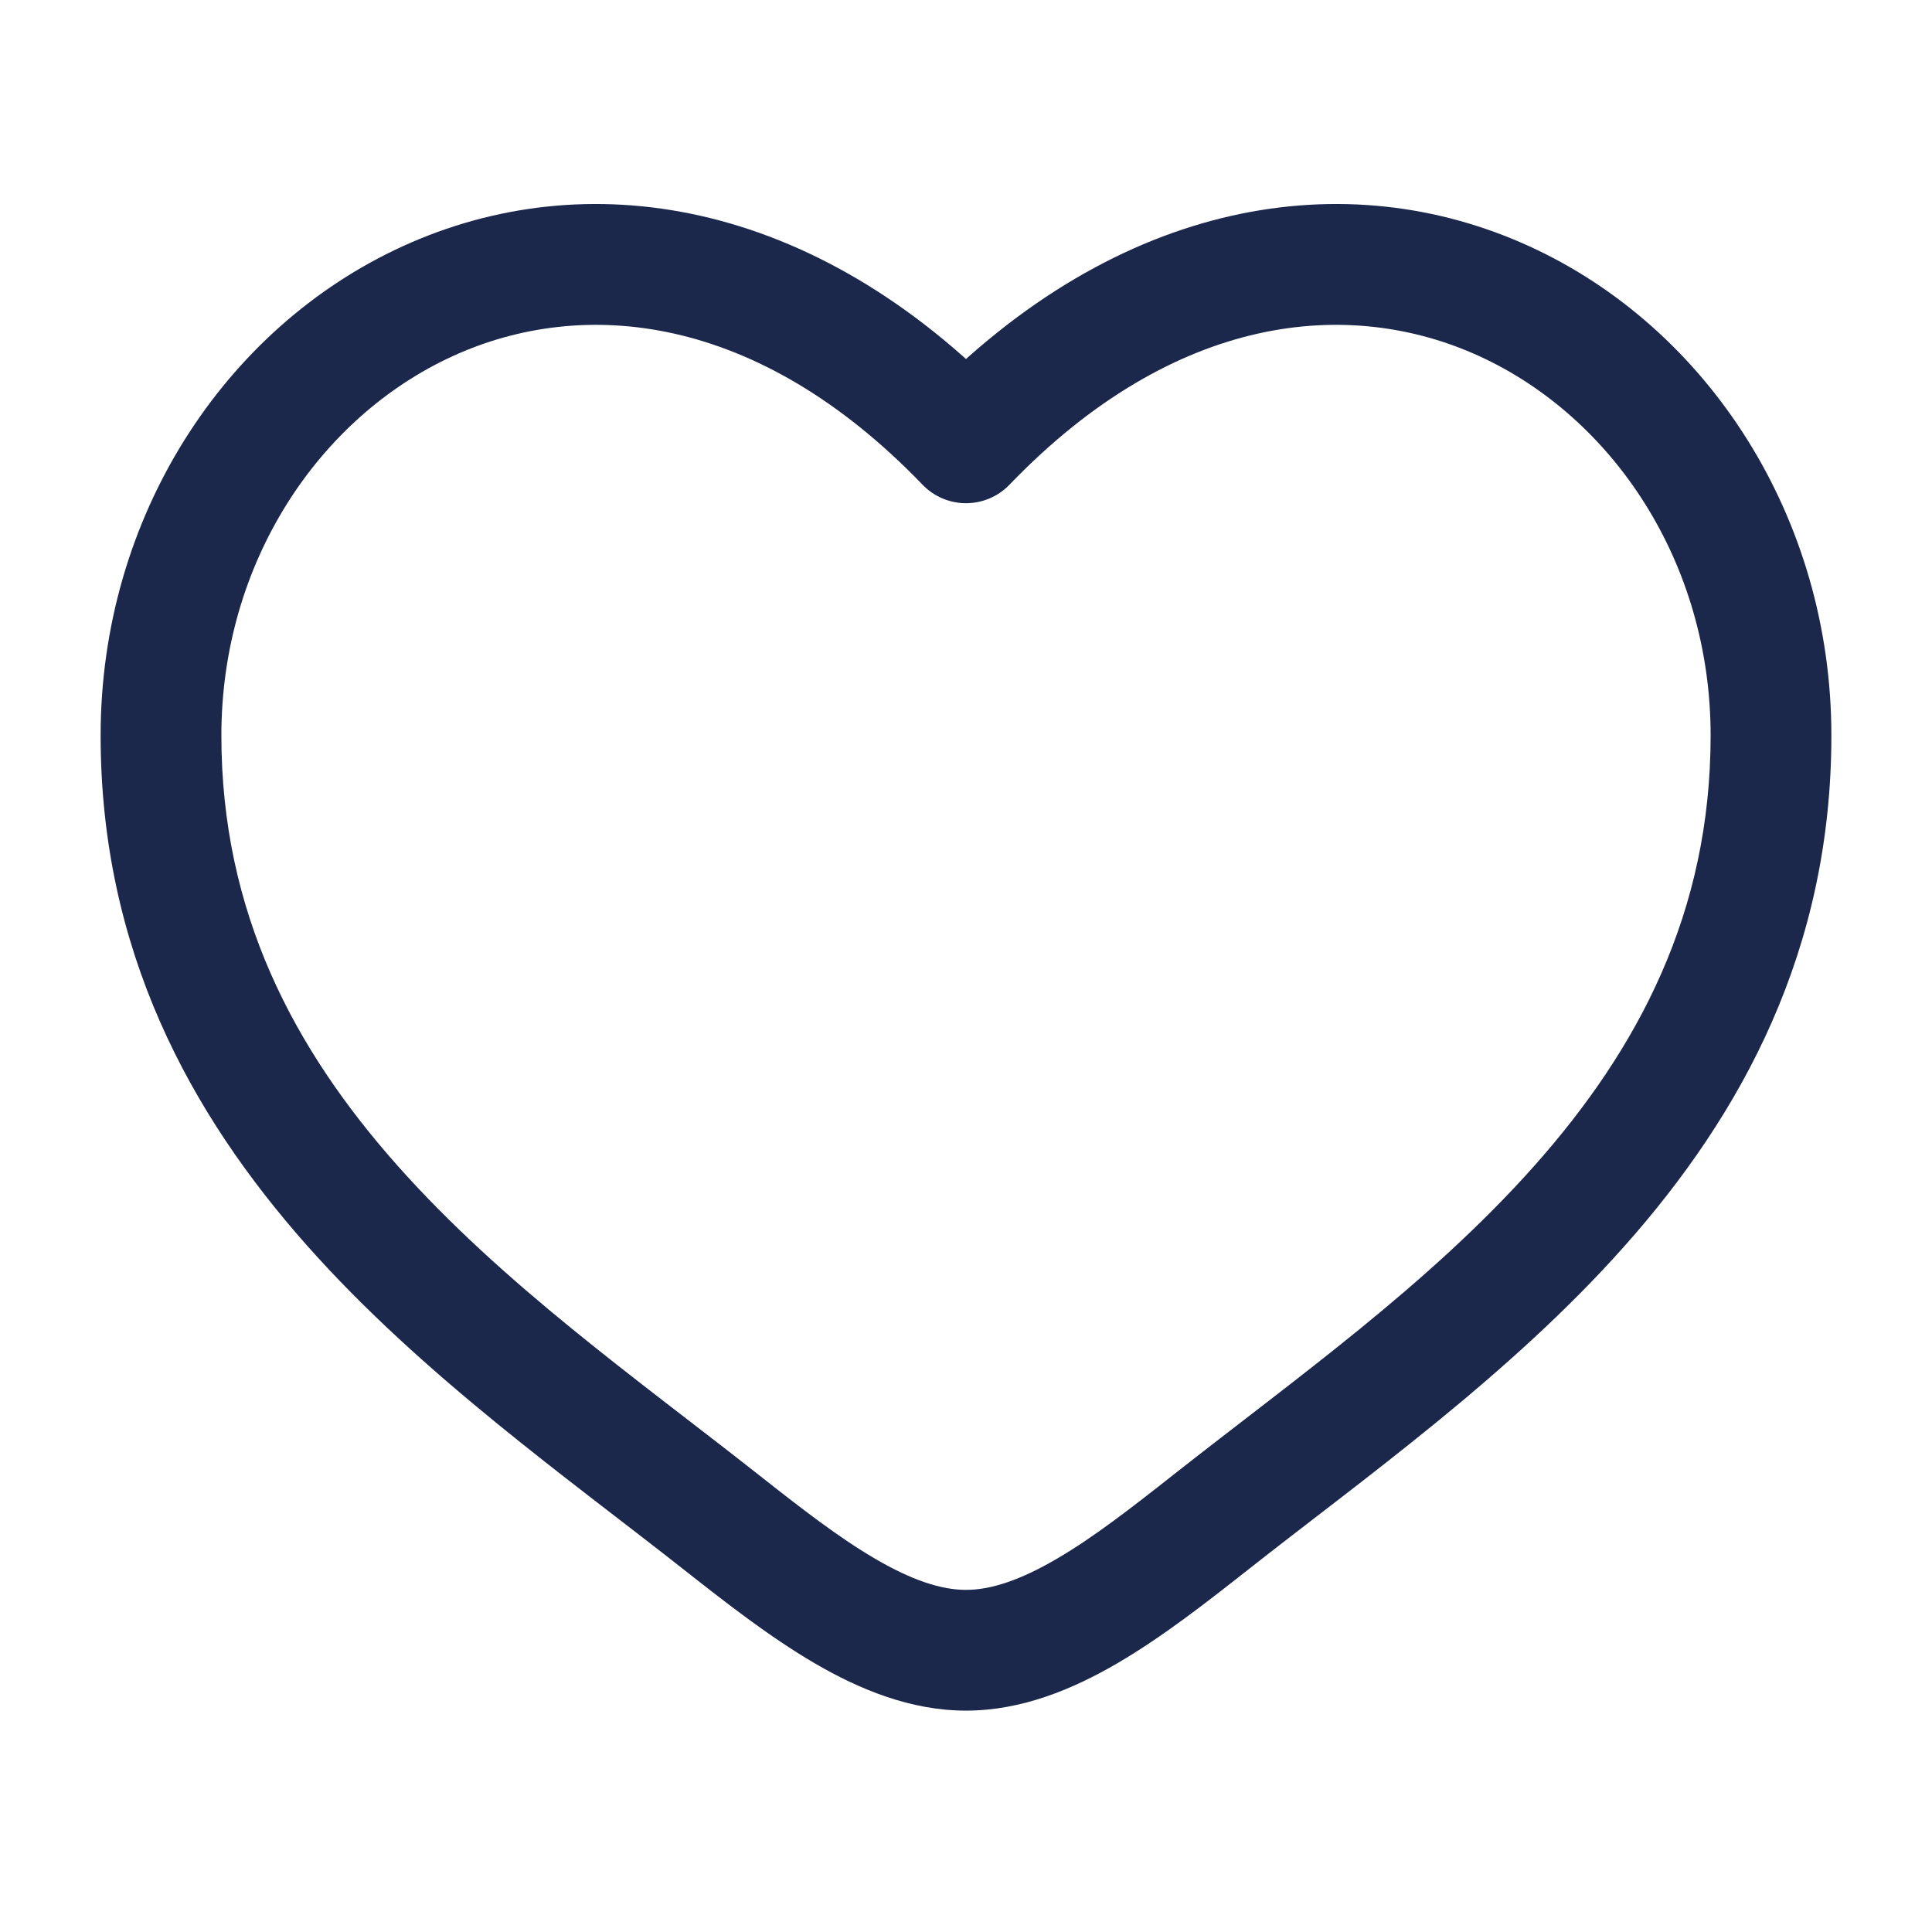
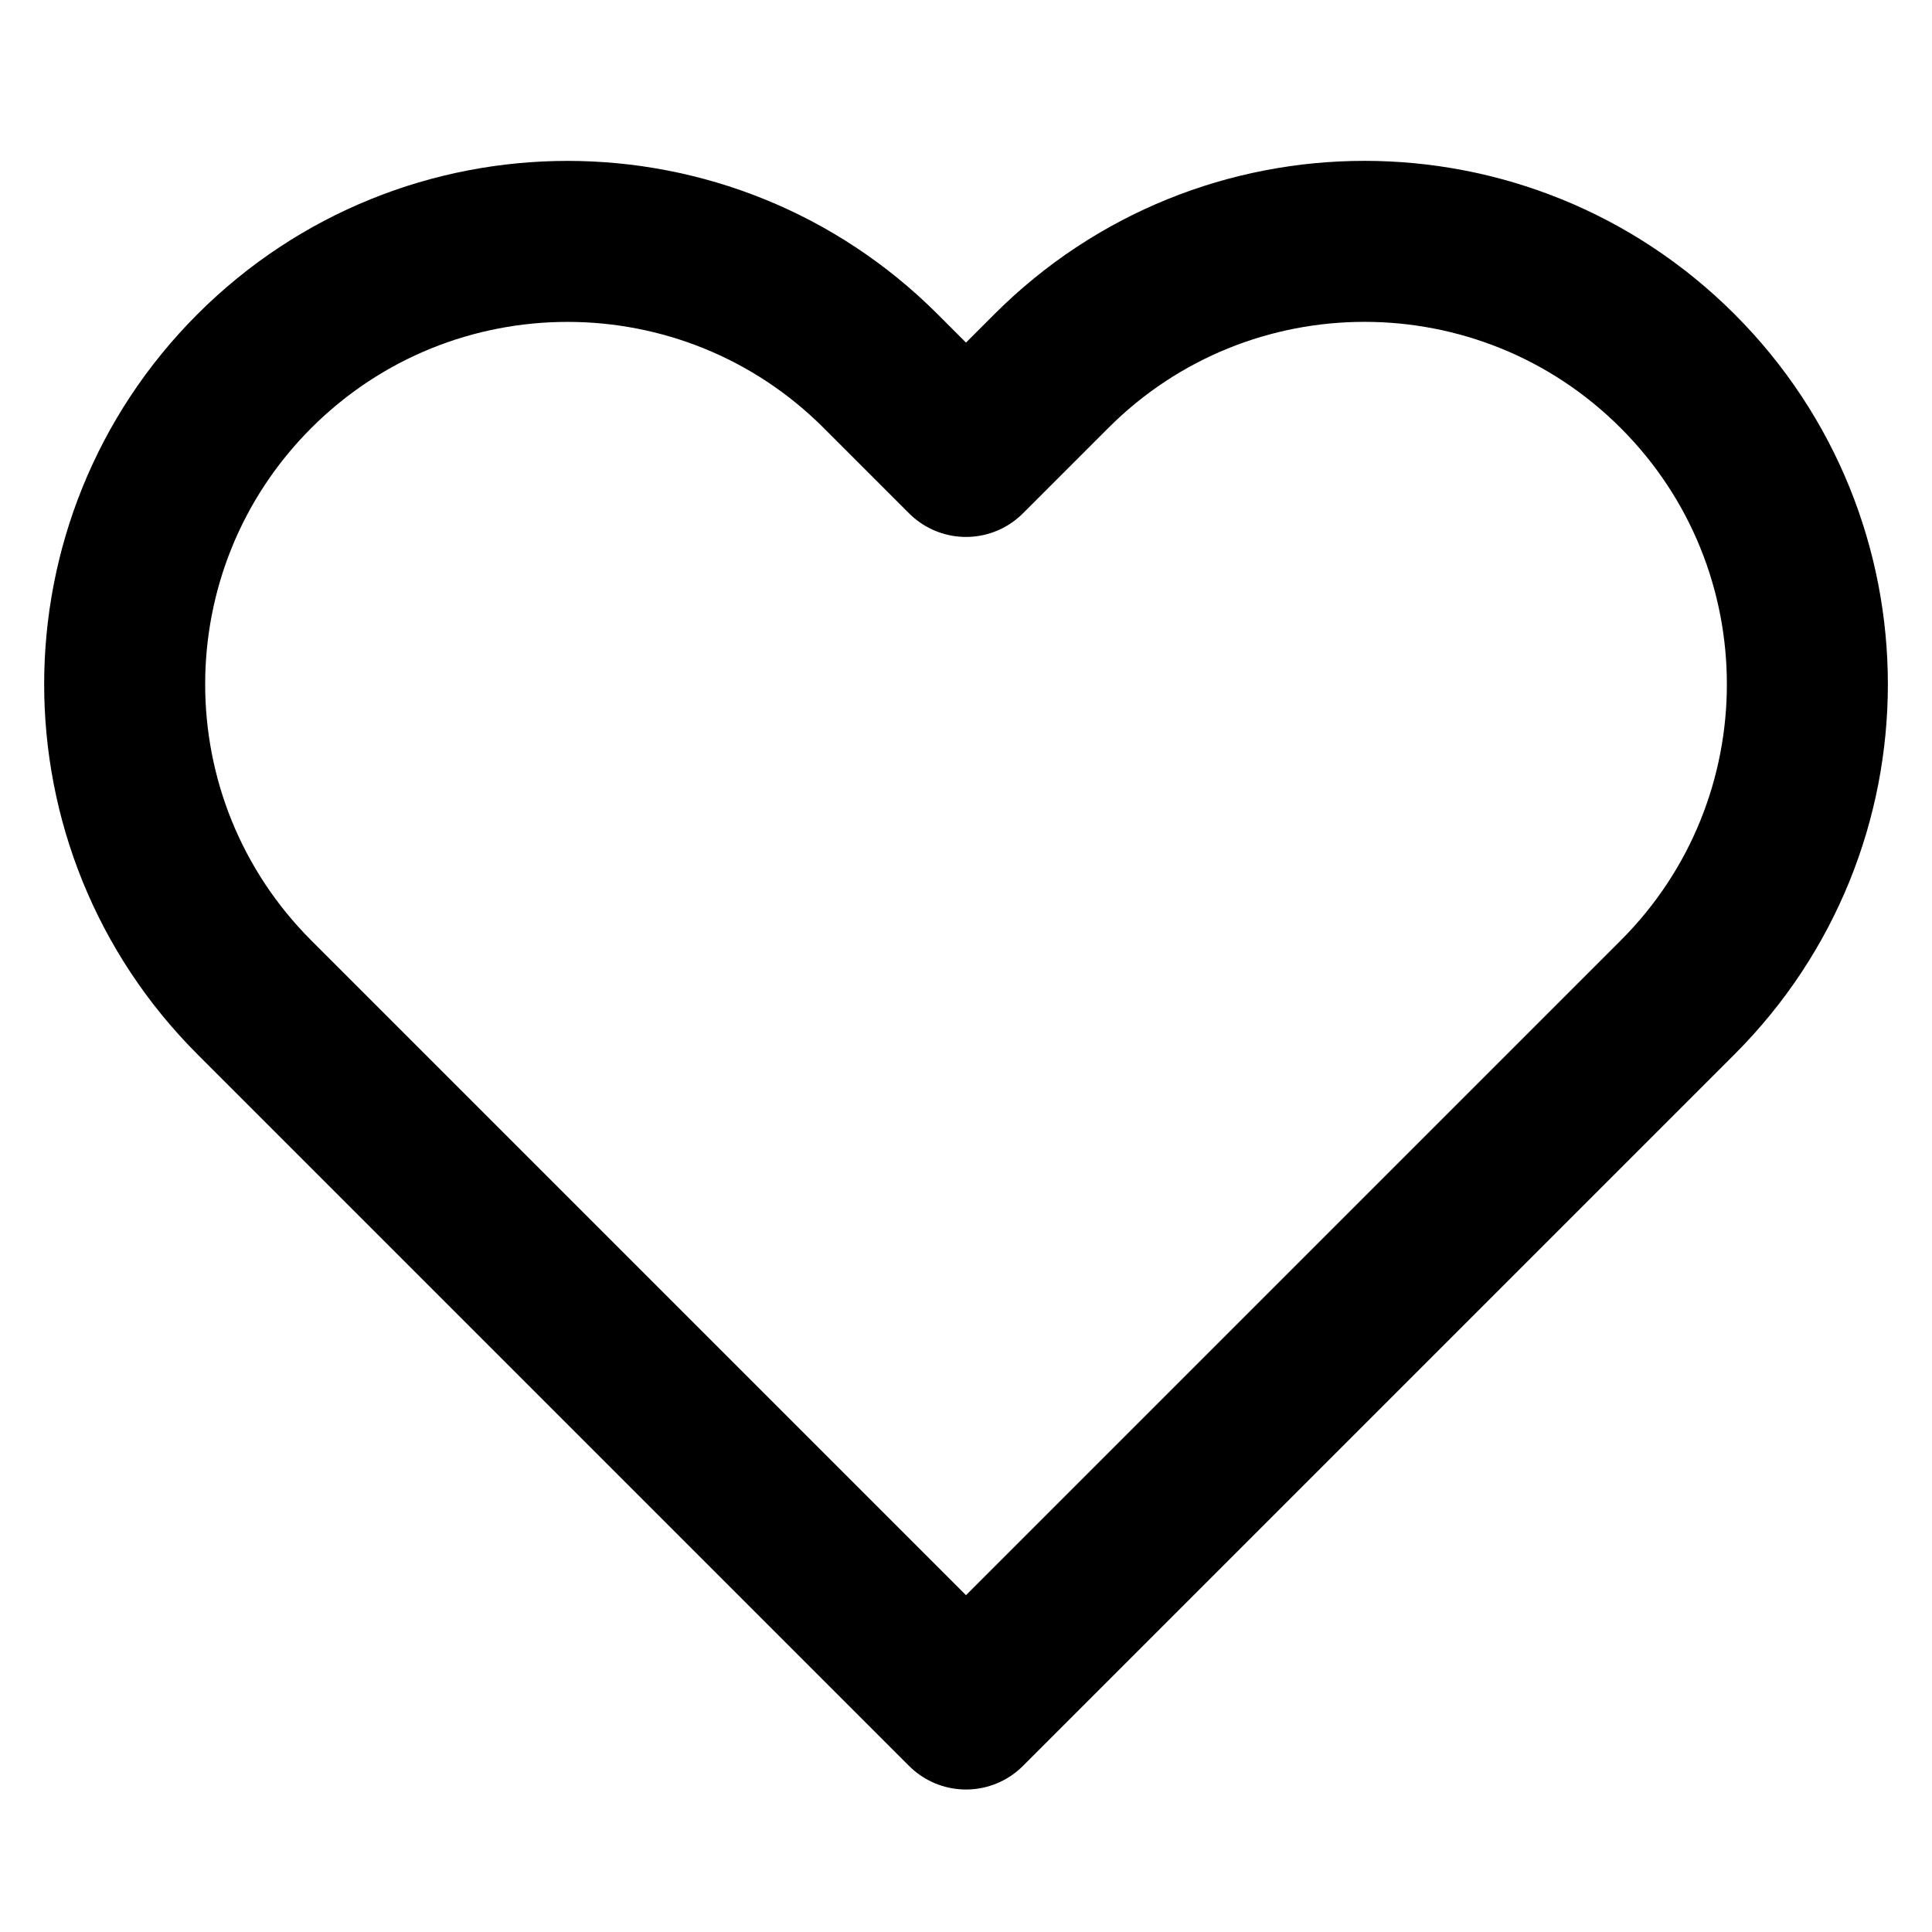
- <svg xmlns="http://www.w3.org/2000/svg" width="800px" height="800px" viewBox="0 0 24 24" fill="none">
-   <path d="M8.962 18.911L9.426 18.322L8.962 18.911ZM12 5.501L11.46 6.021C11.601 6.168 11.796 6.251 12 6.251C12.204 6.251 12.399 6.168 12.54 6.021L12 5.501ZM15.038 18.911L15.503 19.5L15.038 18.911ZM9.426 18.322C7.91 17.127 6.253 15.96 4.938 14.48C3.649 13.028 2.75 11.335 2.75 9.137H1.25C1.25 11.803 2.361 13.836 3.817 15.476C5.247 17.087 7.071 18.375 8.497 19.5L9.426 18.322ZM2.75 9.137C2.75 6.986 3.965 5.183 5.624 4.424C7.236 3.687 9.402 3.883 11.46 6.021L12.54 4.981C10.098 2.444 7.264 2.025 5.001 3.06C2.785 4.073 1.25 6.425 1.25 9.137H2.75ZM8.497 19.5C9.01 19.904 9.56 20.334 10.117 20.66C10.674 20.985 11.31 21.25 12 21.25V19.75C11.69 19.75 11.326 19.629 10.874 19.365C10.421 19.101 9.952 18.737 9.426 18.322L8.497 19.5ZM15.503 19.5C16.929 18.375 18.753 17.087 20.183 15.476C21.64 13.836 22.75 11.803 22.75 9.137H21.25C21.25 11.335 20.351 13.028 19.062 14.48C17.747 15.96 16.09 17.127 14.574 18.322L15.503 19.5ZM22.75 9.137C22.75 6.425 21.215 4.073 18.999 3.06C16.736 2.025 13.902 2.444 11.46 4.981L12.54 6.021C14.598 3.883 16.764 3.687 18.376 4.424C20.035 5.183 21.25 6.986 21.25 9.137H22.75ZM14.574 18.322C14.048 18.737 13.579 19.101 13.126 19.365C12.674 19.629 12.31 19.75 12 19.75V21.25C12.69 21.25 13.326 20.985 13.883 20.66C14.441 20.334 14.99 19.904 15.503 19.5L14.574 18.322Z" fill="#1C274C" />
+ <svg xmlns="http://www.w3.org/2000/svg" width="24" height="24" viewBox="0 0 24 24" fill="none" stroke="currentColor" stroke-width="2" stroke-linecap="round" stroke-linejoin="round" class="feather feather-heart">
+   <path d="M20.84 4.61a5.5 5.5 0 0 0-7.78 0L12 5.67l-1.06-1.06a5.5 5.5 0 0 0-7.78 7.78l1.06 1.06L12 21.23l7.78-7.78 1.06-1.06a5.5 5.5 0 0 0 0-7.78z" />
</svg>
